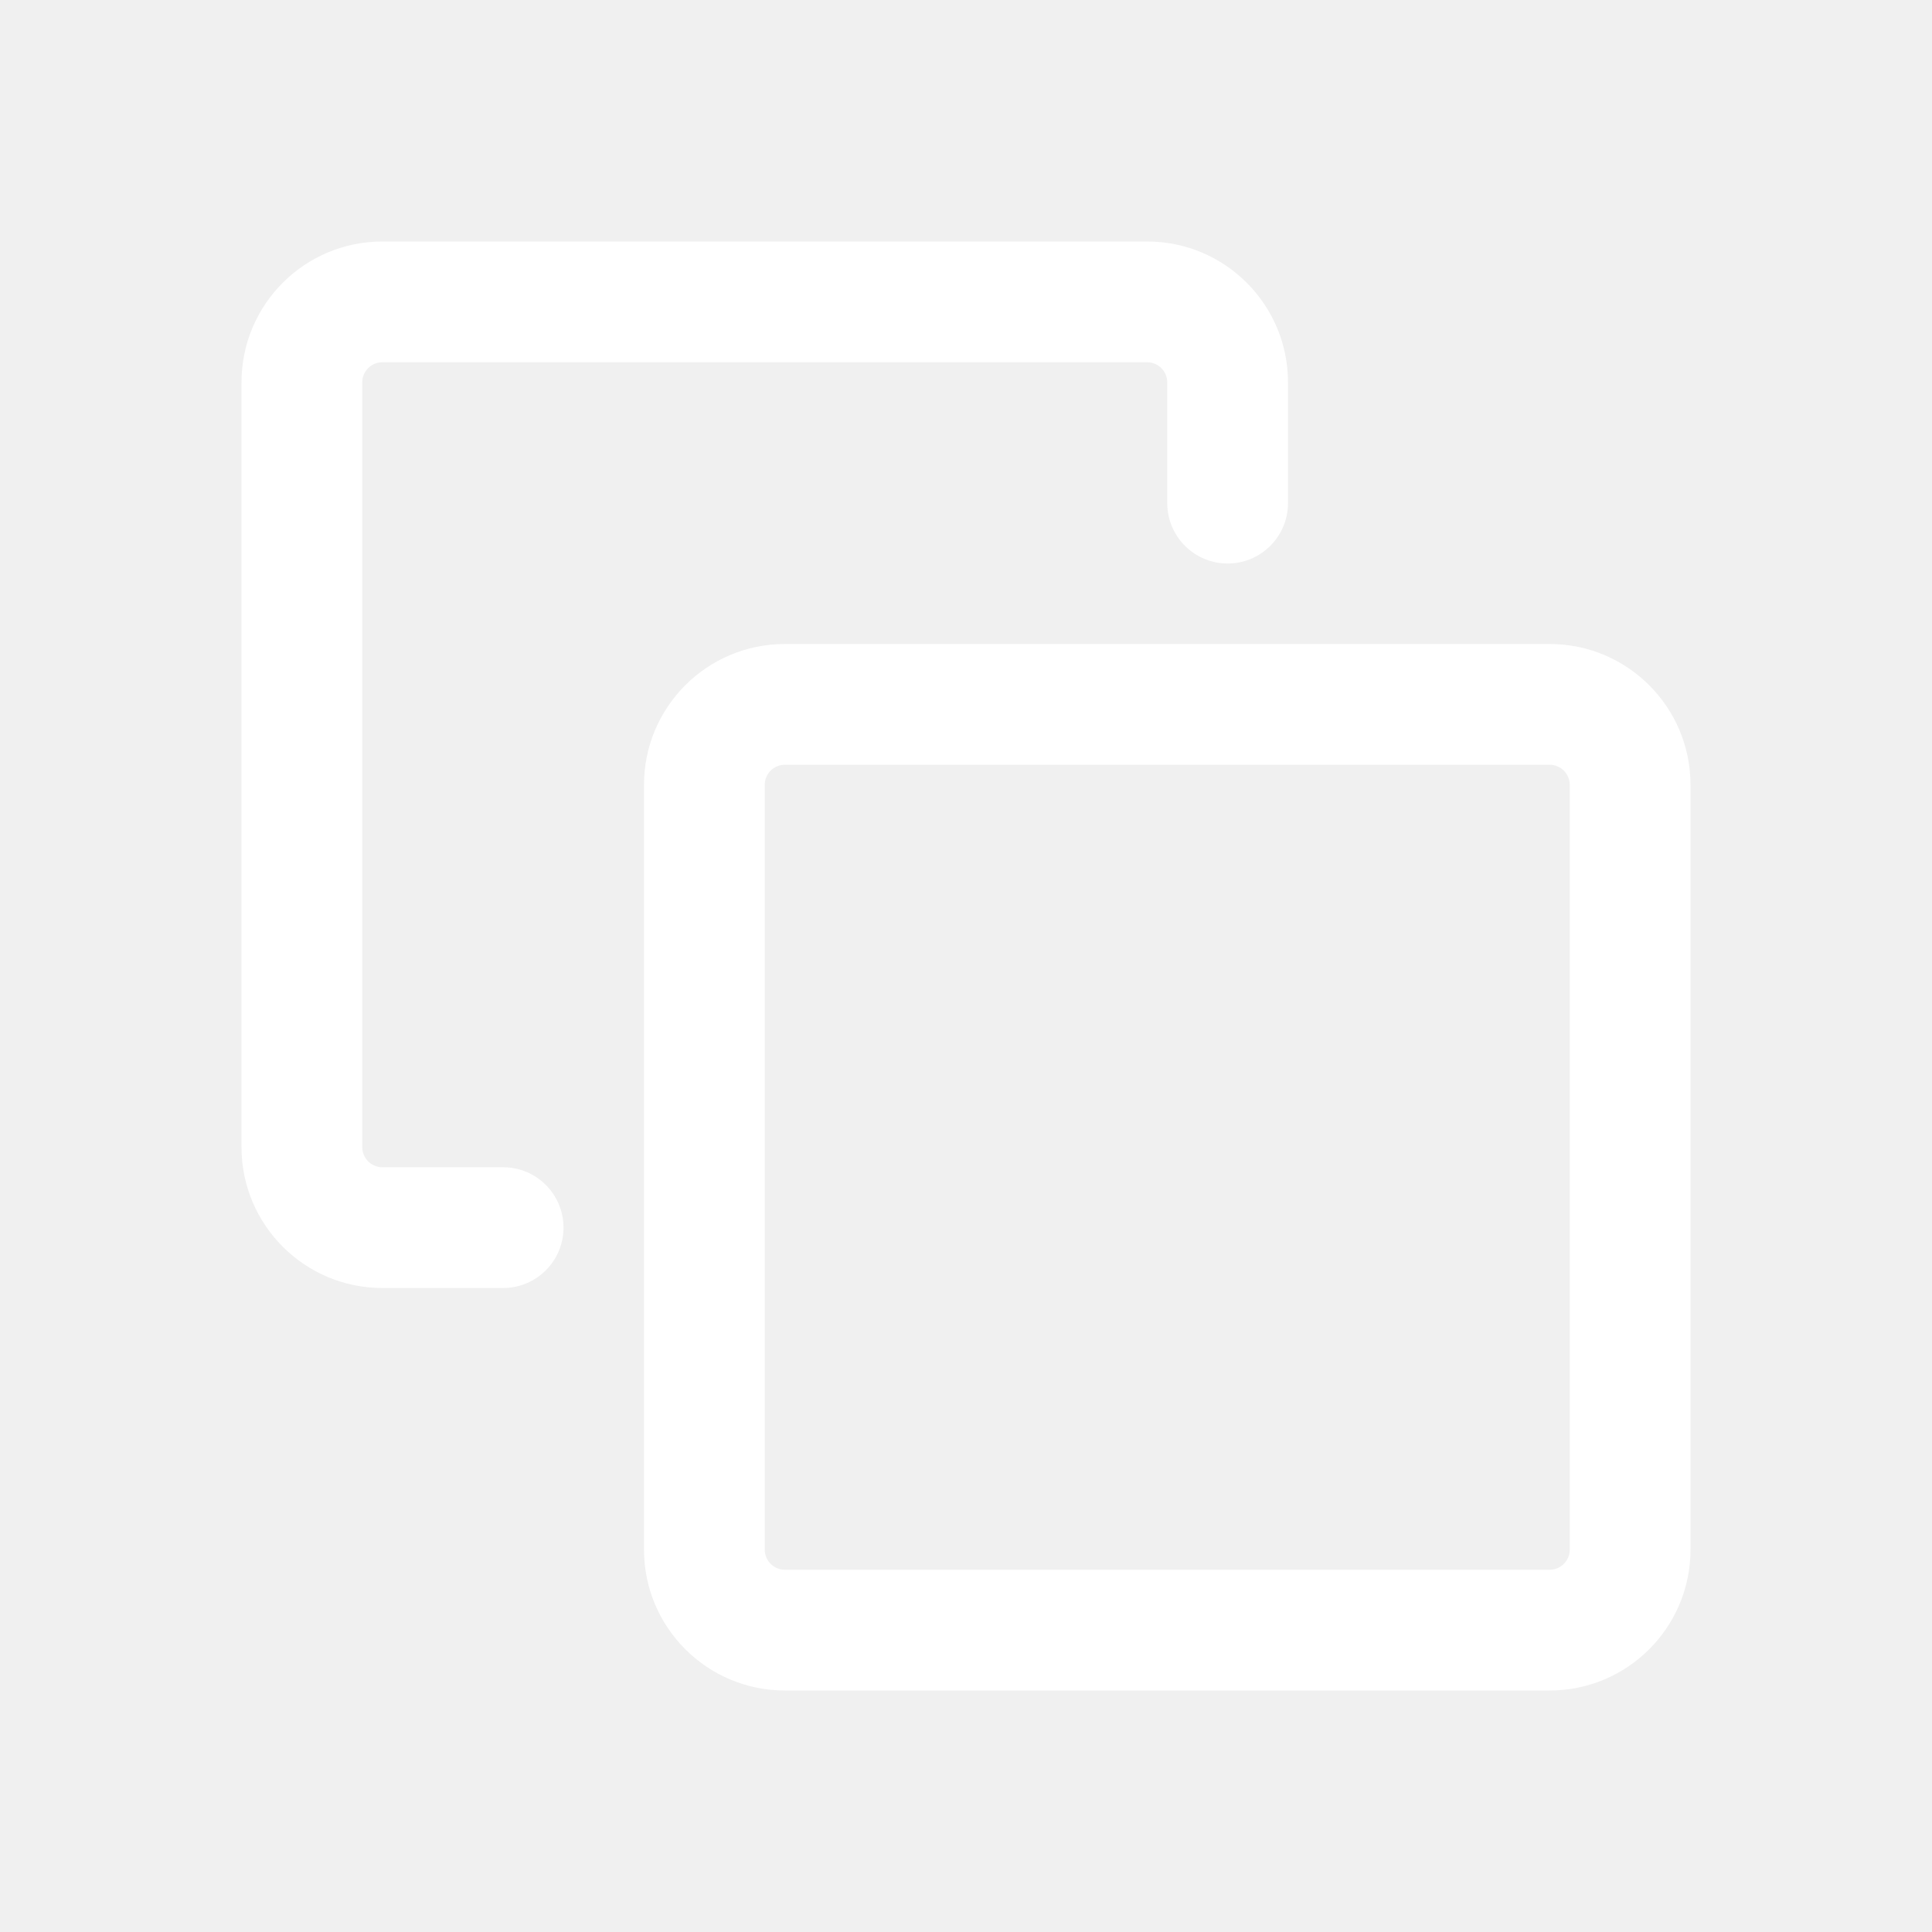
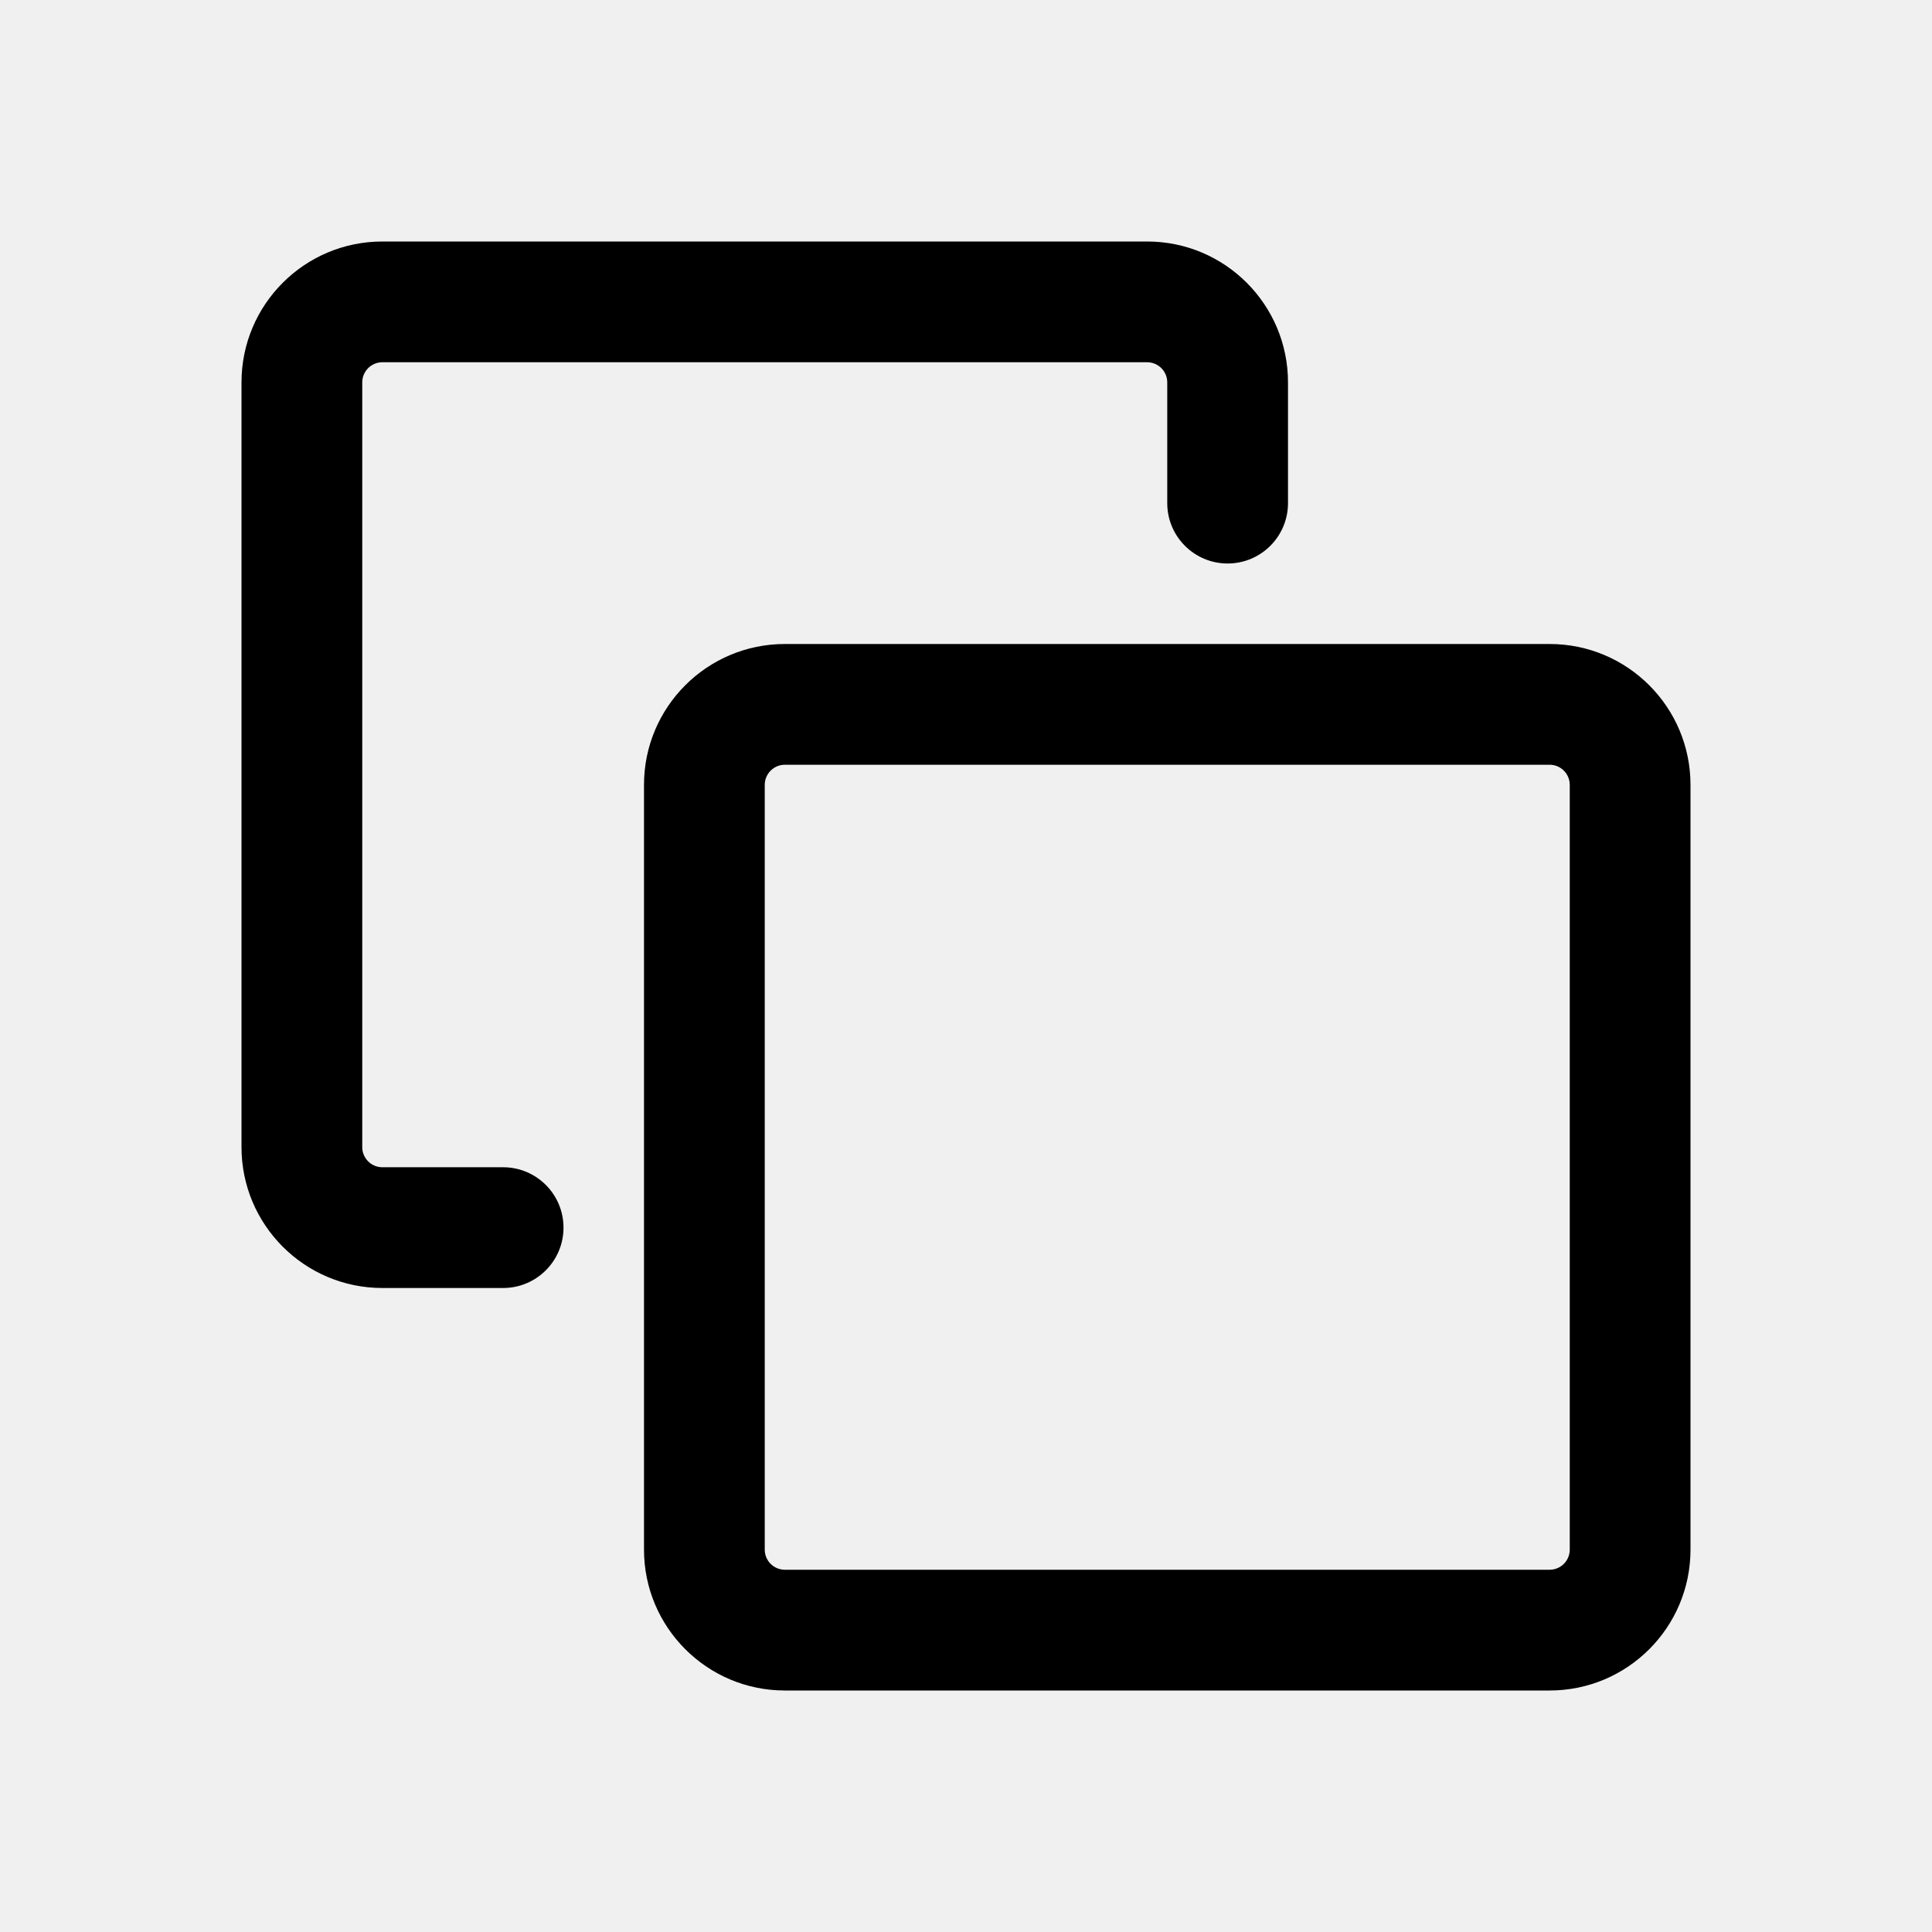
<svg xmlns="http://www.w3.org/2000/svg" viewBox="0 0 24 24" width="24" height="24">
-   <path fill="white" fill-rule="evenodd" d="M4.75 3A1.75 1.75 0 003 4.75v9.5c0 .966.784 1.75 1.75 1.75h1.5a.75.75 0 000-1.5h-1.5a.25.25 0 01-.25-.25v-9.5a.25.25 0 01.25-.25h9.5a.25.25 0 01.25.25v1.5a.75.75 0 001.5 0v-1.5A1.75 1.75 0 0014.25 3h-9.5zm5 5A1.75 1.75 0 008 9.75v9.5c0 .966.784 1.75 1.75 1.75h9.5A1.75 1.75 0 0021 19.25v-9.5A1.75 1.75 0 0019.25 8h-9.5zM9.5 9.75a.25.25 0 01.25-.25h9.5a.25.25 0 01.25.25v9.5a.25.25 0 01-.25.25h-9.5a.25.25 0 01-.25-.25v-9.5z" />
+   <path fill="black" fill-rule="evenodd" d="M4.75 3A1.75 1.75 0 003 4.75v9.5c0 .966.784 1.75 1.75 1.75h1.5a.75.75 0 000-1.5h-1.5a.25.25 0 01-.25-.25v-9.5a.25.25 0 01.25-.25h9.5a.25.25 0 01.25.25v1.5a.75.75 0 001.5 0v-1.5A1.75 1.75 0 0014.25 3h-9.5zm5 5A1.75 1.75 0 008 9.75v9.5c0 .966.784 1.75 1.75 1.75h9.5A1.75 1.75 0 0021 19.25v-9.5A1.75 1.75 0 0019.25 8h-9.5zM9.5 9.75a.25.25 0 01.25-.25h9.5a.25.25 0 01.25.25v9.5a.25.25 0 01-.25.25h-9.5a.25.25 0 01-.25-.25v-9.5z" />
</svg>
